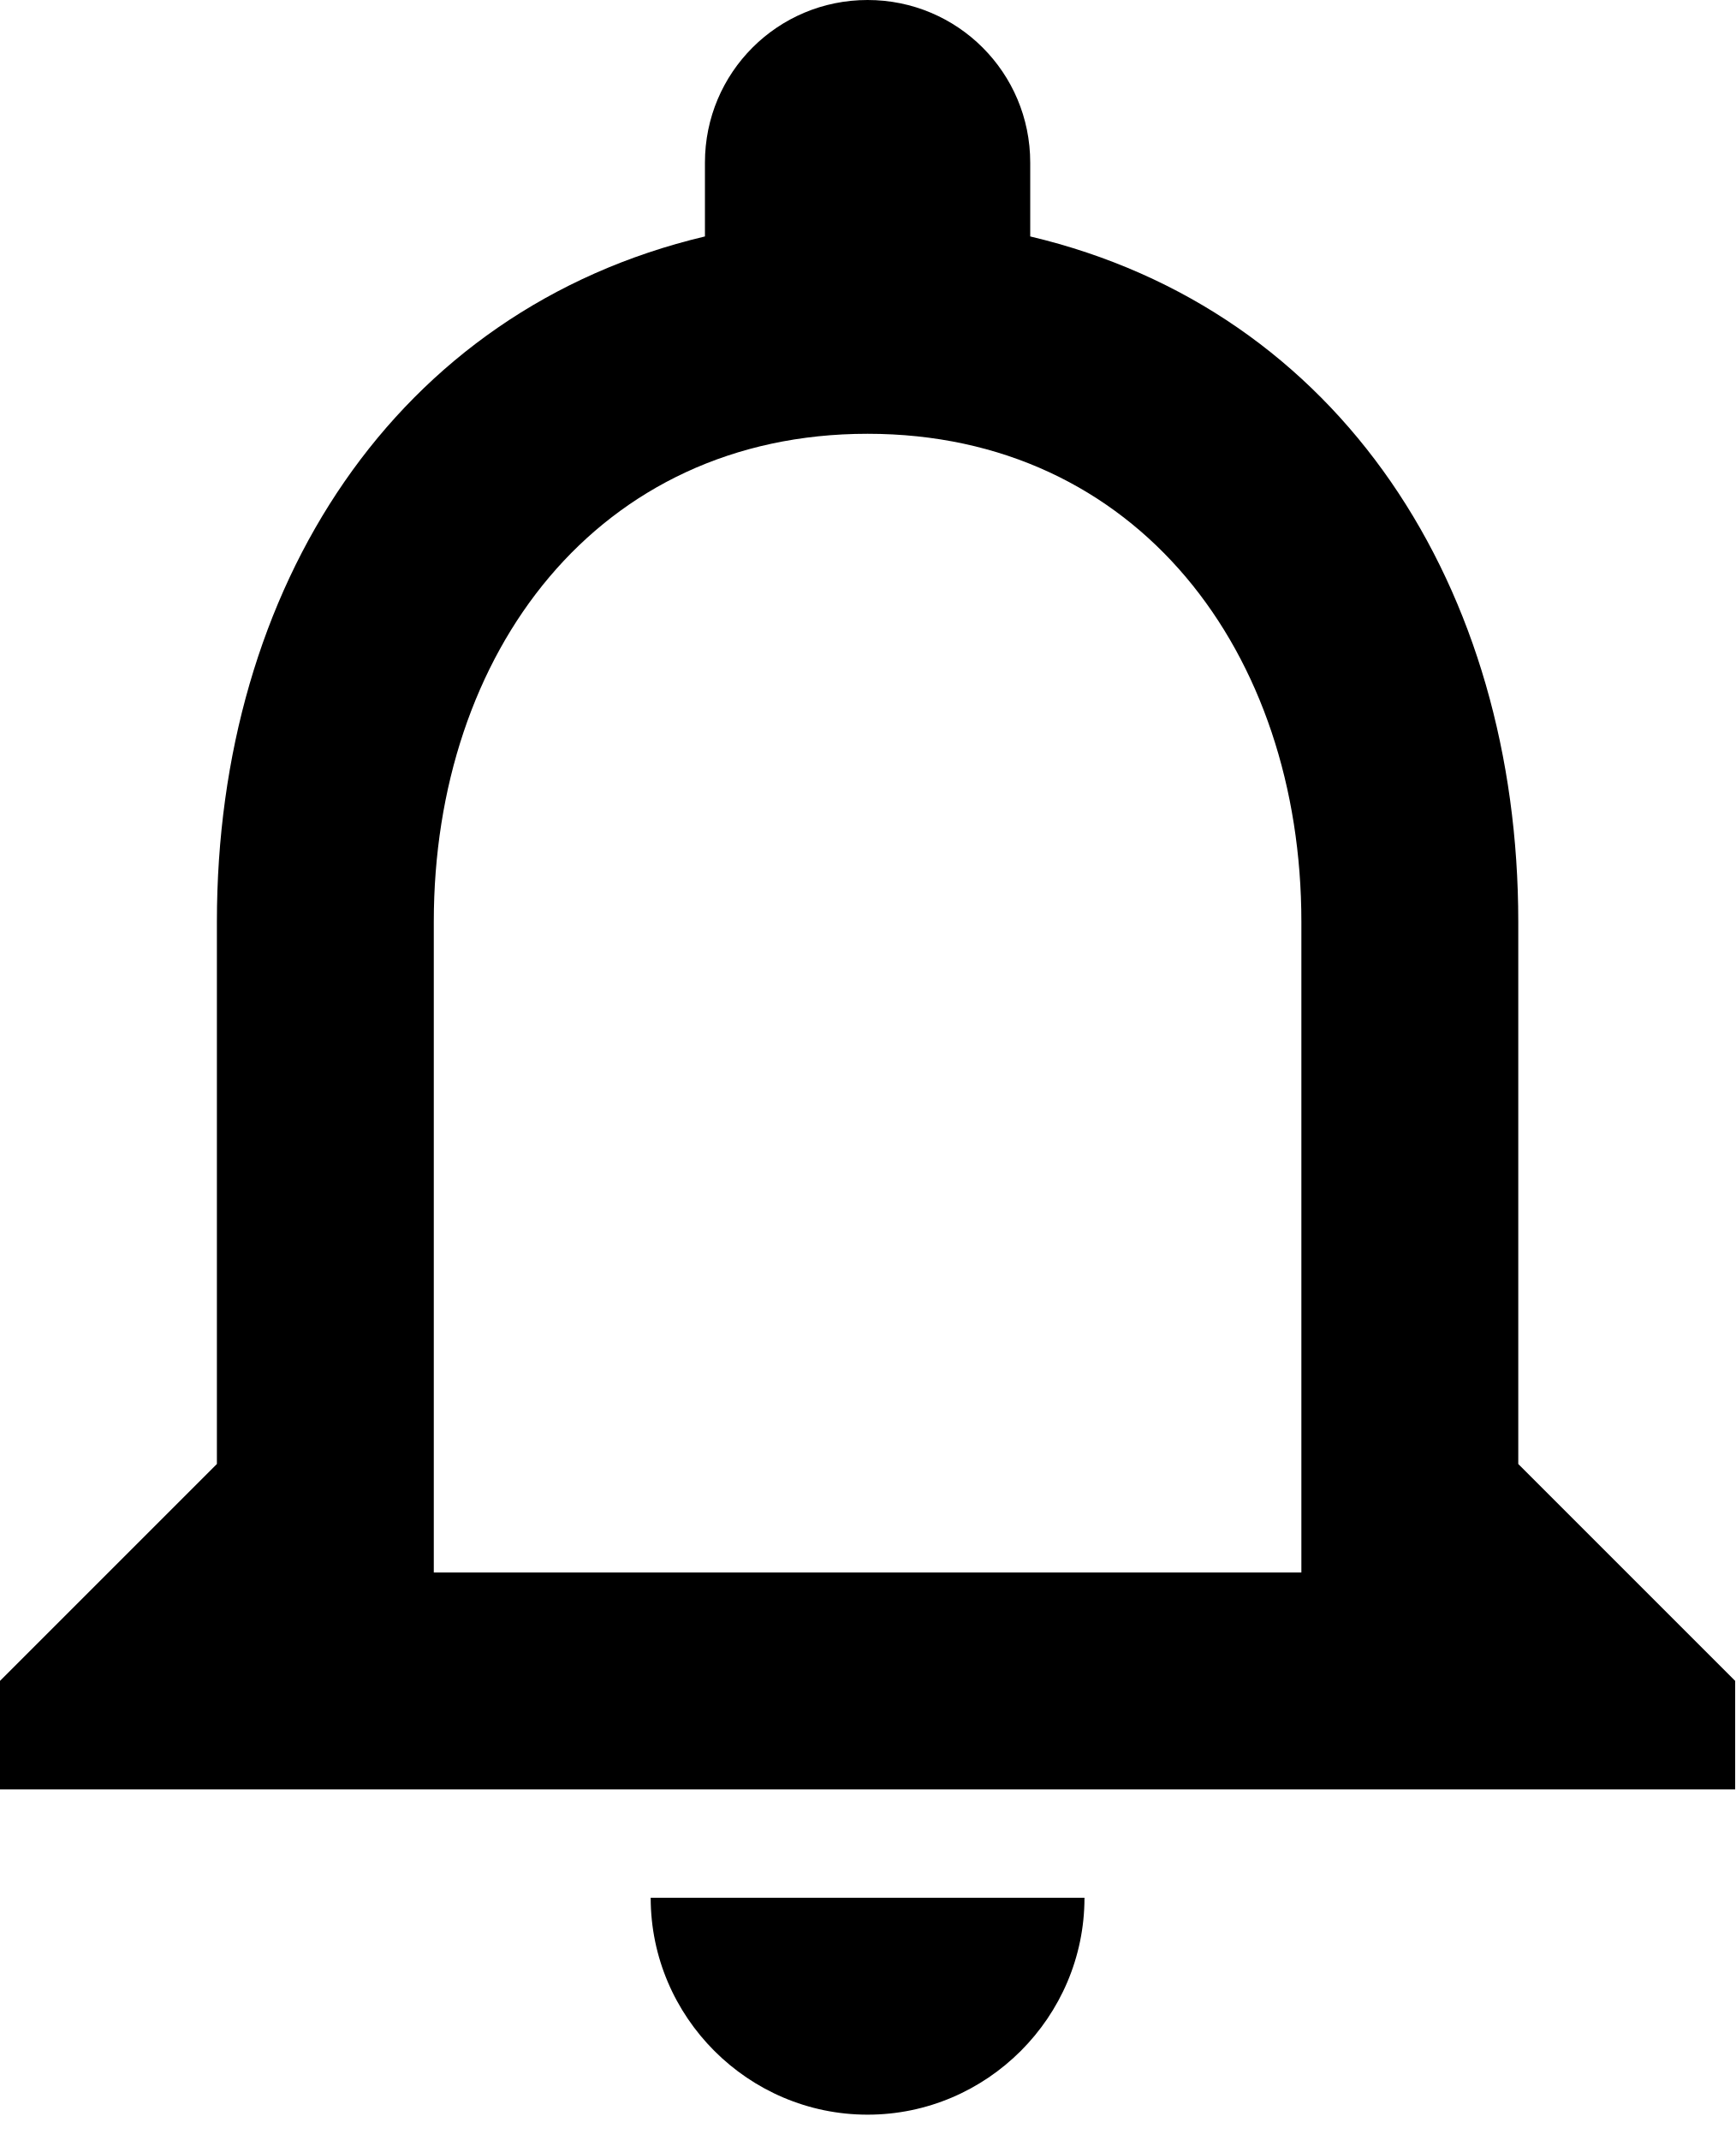
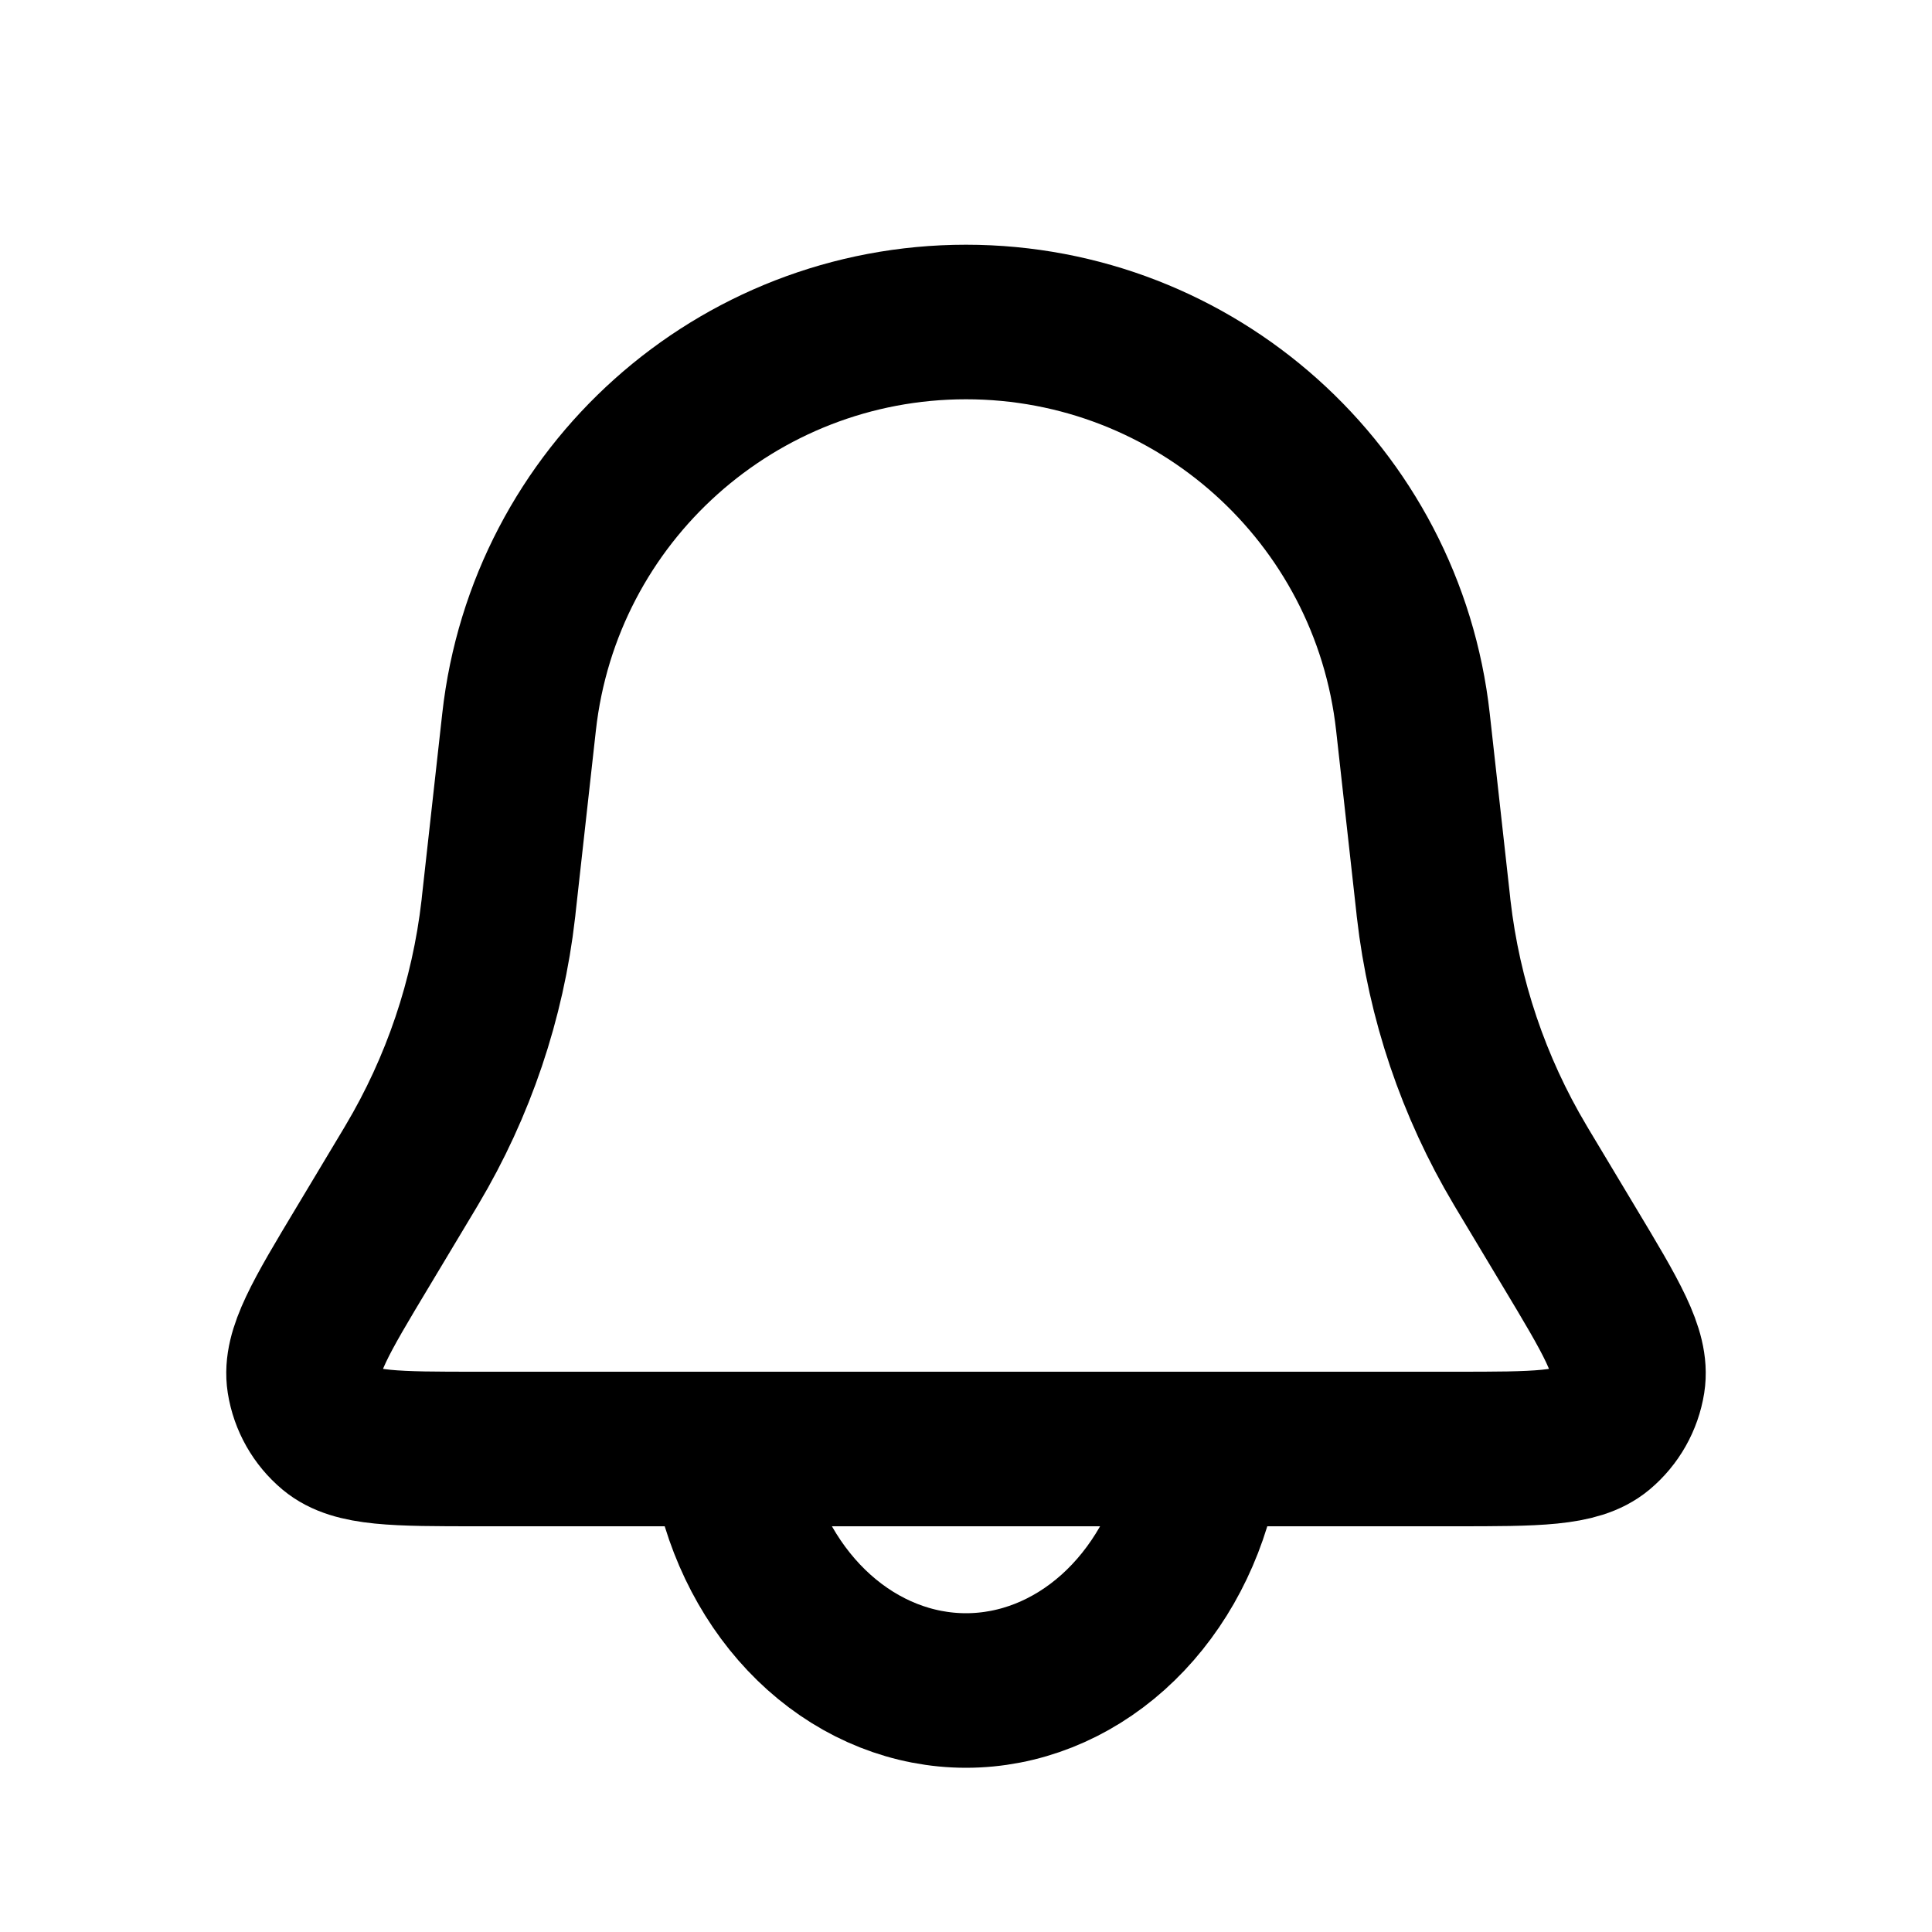
- <svg xmlns="http://www.w3.org/2000/svg" width="30" height="37" viewBox="0 0 30 37" fill="none">
-   <path d="M15 36.562C17.062 36.562 18.75 34.875 18.75 32.812H11.25C11.25 34.875 12.938 36.562 15 36.562ZM26.25 25.312V15.938C26.25 10.181 23.194 5.362 17.812 4.088V2.812C17.812 1.256 16.556 0 15 0C13.444 0 12.188 1.256 12.188 2.812V4.088C6.825 5.362 3.75 10.162 3.75 15.938V25.312L0 29.062V30.938H30V29.062L26.25 25.312ZM22.5 27.188H7.5V15.938C7.5 11.287 10.331 7.5 15 7.5C19.669 7.5 22.5 11.287 22.5 15.938V27.188Z" fill="black" />
+ <svg xmlns="http://www.w3.org/2000/svg" width="64px" height="64px" viewBox="0 0 24 24" fill="none" stroke="#000000" stroke-width="1.92">
+   <g id="SVGRepo_bgCarrier" stroke-width="0" />
+   <g id="SVGRepo_tracerCarrier" stroke-linecap="round" stroke-linejoin="round" />
+   <g id="SVGRepo_iconCarrier">
+     <path d="M6.448 8.969C6.762 6.14 9.153 4 12 4V4C14.847 4 17.238 6.14 17.552 8.969L17.804 11.236C17.807 11.264 17.809 11.279 17.81 11.293C17.939 12.417 18.305 13.501 18.884 14.473C18.891 14.485 18.898 14.497 18.913 14.522L19.491 15.486C20.016 16.36 20.278 16.797 20.222 17.156C20.184 17.395 20.061 17.612 19.876 17.767C19.597 18 19.087 18 18.068 18H5.932C4.913 18 4.403 18 4.124 17.767C3.939 17.612 3.816 17.395 3.778 17.156C3.722 16.797 3.984 16.36 4.509 15.486L5.087 14.522C5.102 14.497 5.109 14.485 5.116 14.473C5.695 13.501 6.061 12.417 6.19 11.293C6.191 11.279 6.193 11.264 6.196 11.236L6.448 8.969Z" stroke="#000000" />
+     <path d="M9.102 18.406C9.273 19.15 9.65 19.808 10.174 20.277C10.698 20.746 11.34 21 12 21C12.66 21 13.302 20.746 13.826 20.277C14.35 19.808 14.727 19.15 14.898 18.406" stroke="#000000" stroke-linecap="round" />
+   </g>
</svg>
